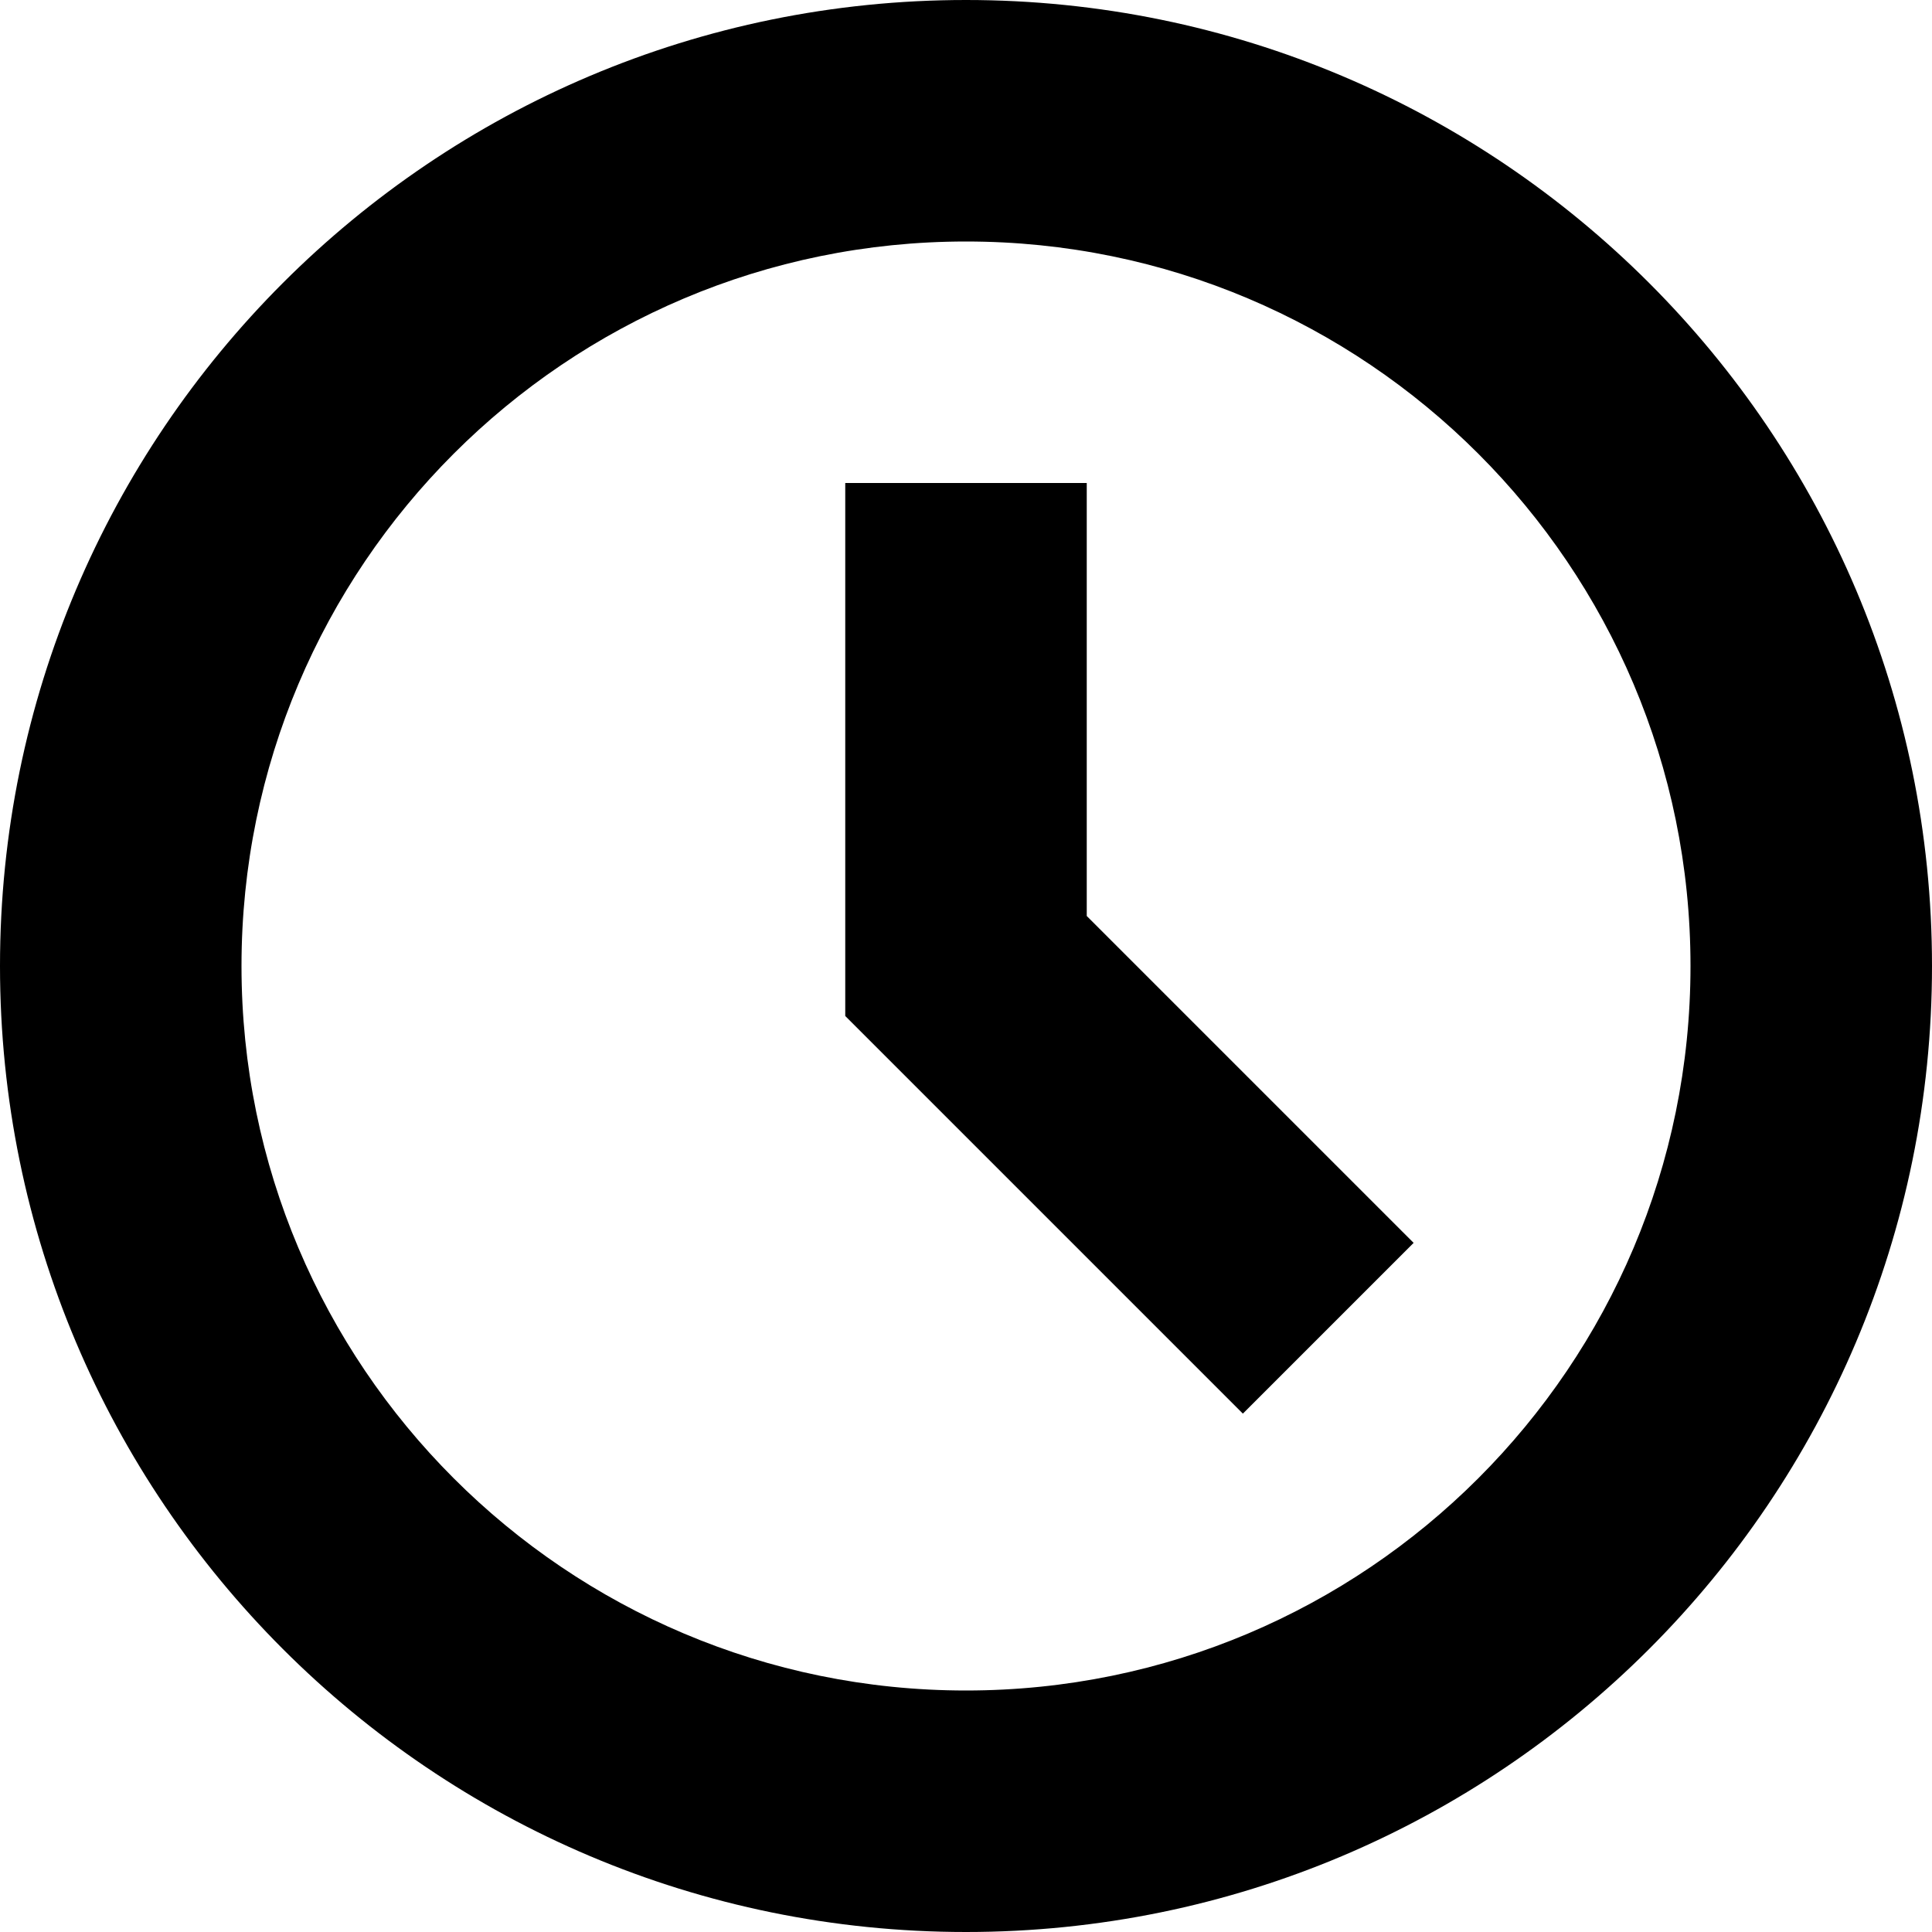
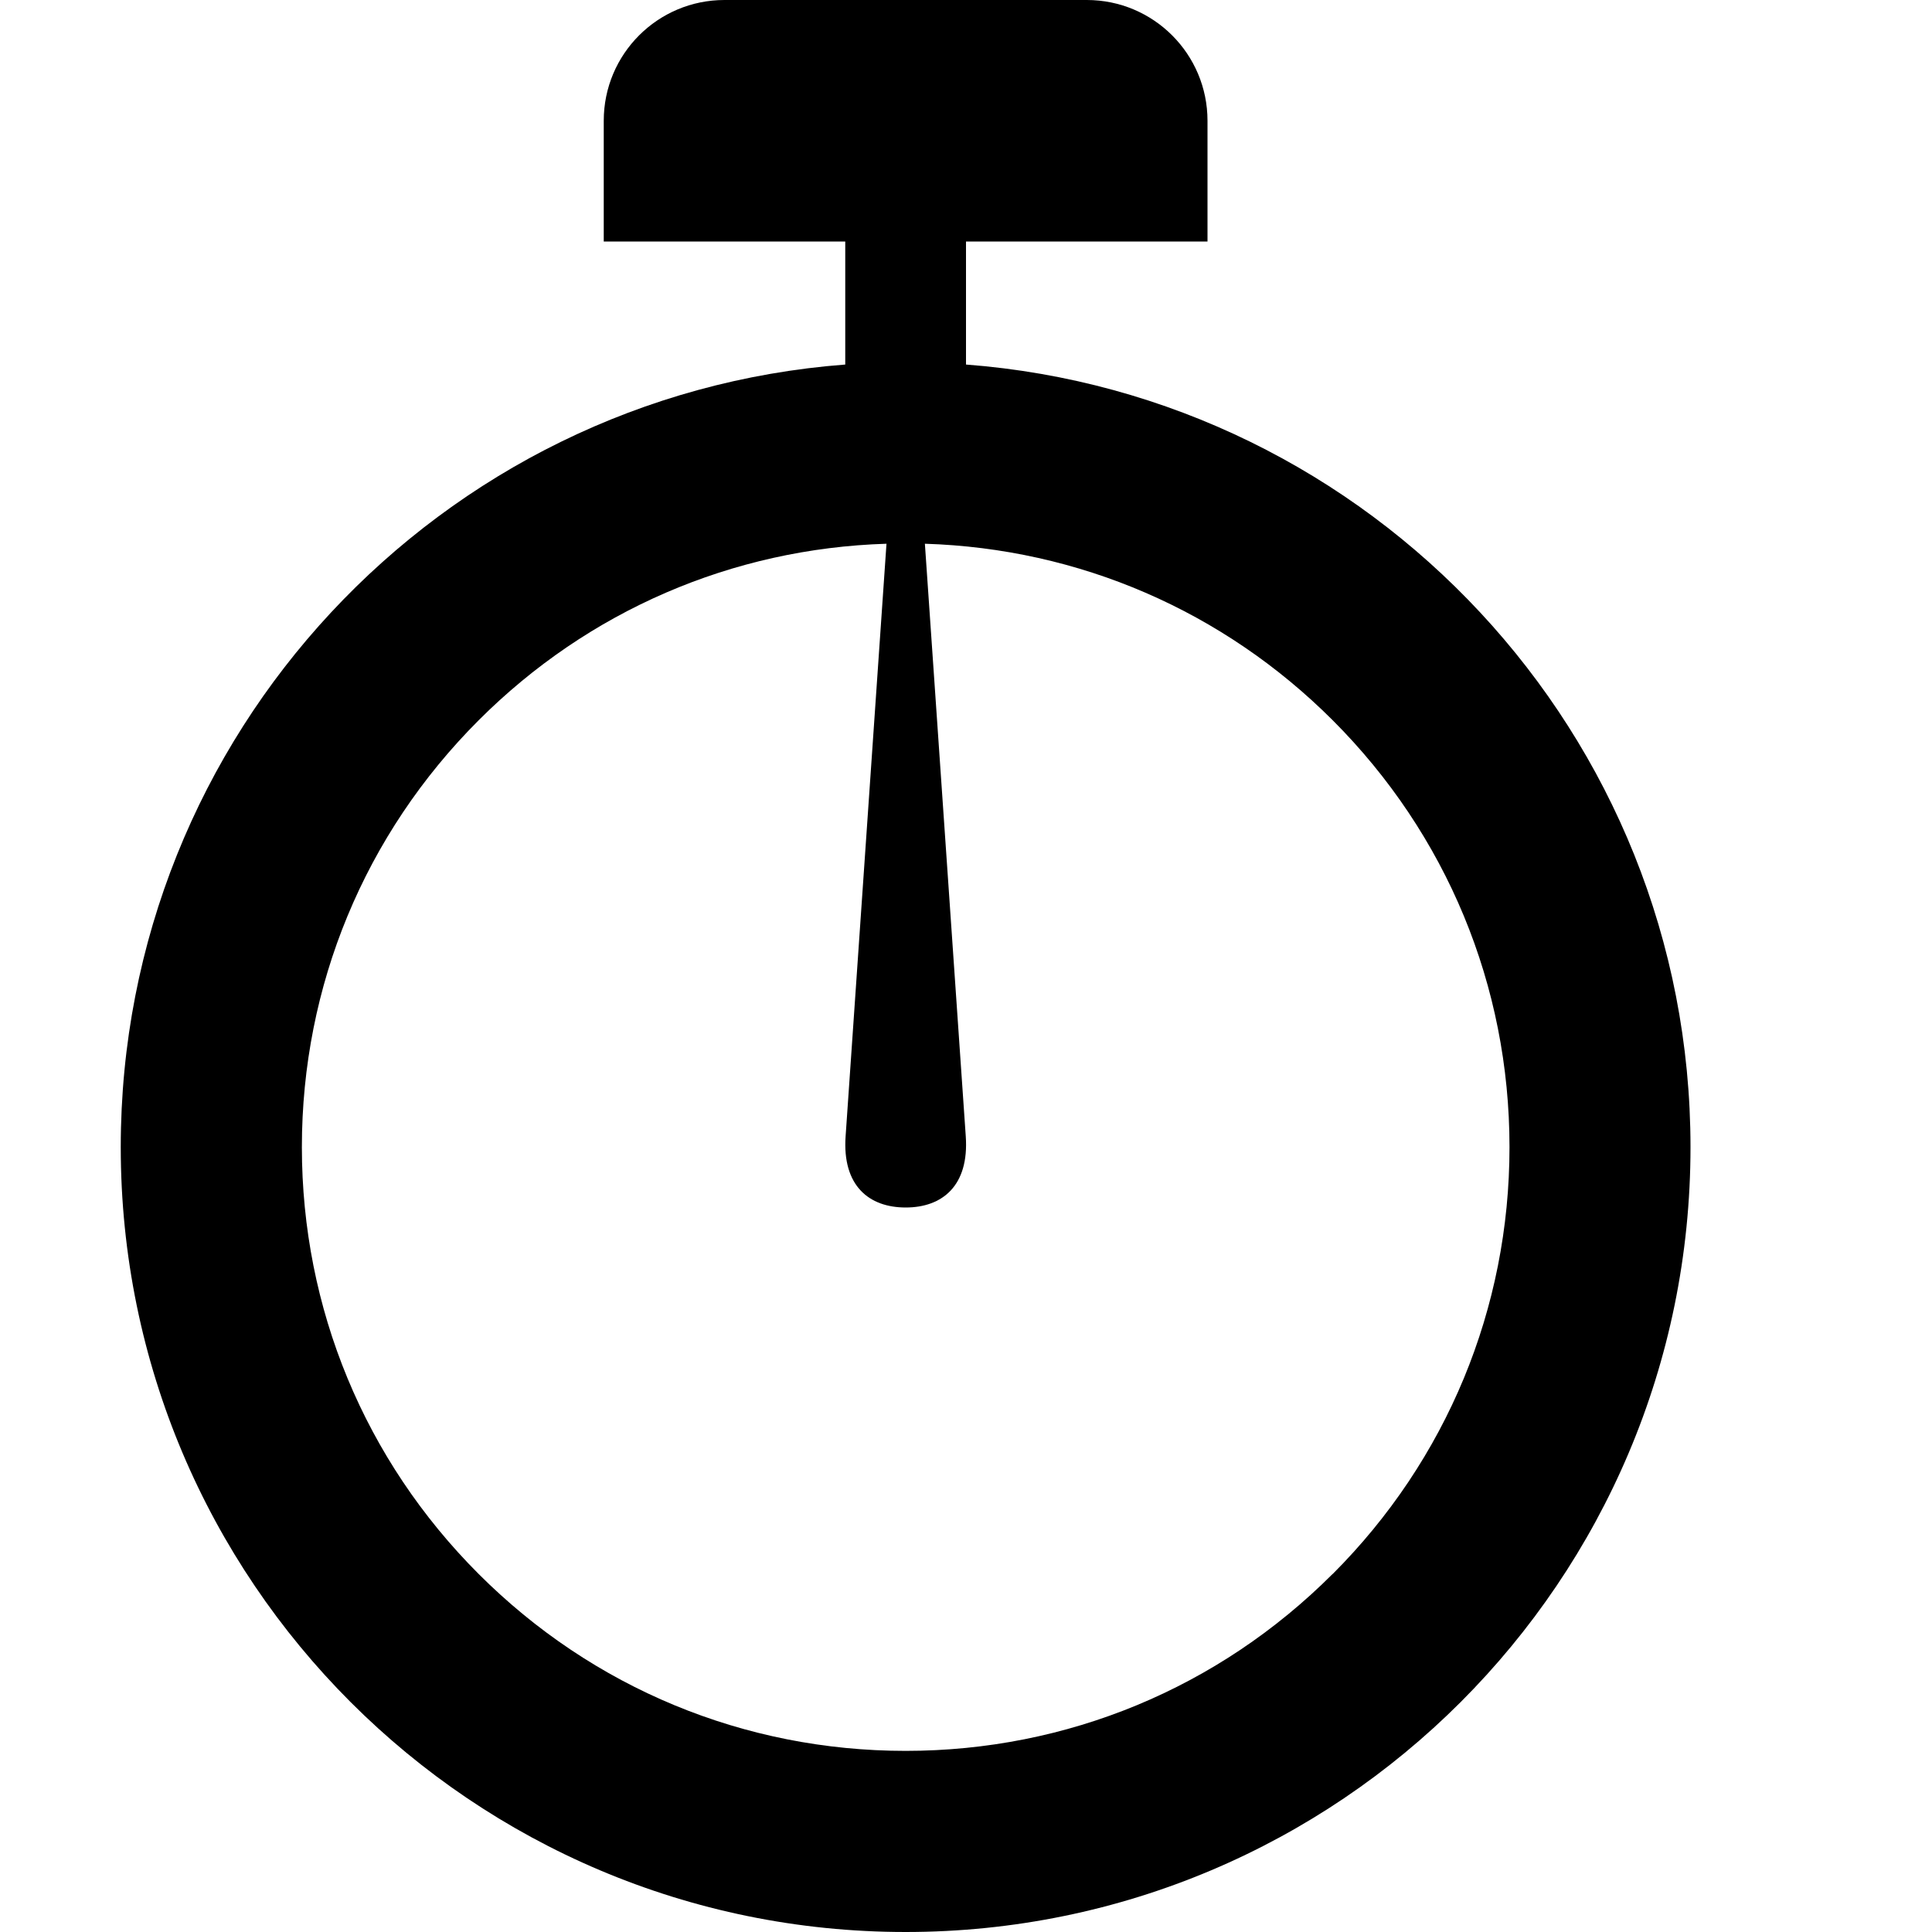
<svg xmlns="http://www.w3.org/2000/svg" version="1.1" width="32" height="32" viewBox="0 0 32 32">
-   <path d="M20.586 23.414l-6.586-6.586v-8.828h4v7.172l5.414 5.414zM16 0c-8.837 0-16 7.163-16 16s7.163 16 16 16 16-7.163 16-16-7.163-16-16-16zM16 28c-6.627 0-12-5.373-12-12s5.373-12 12-12c6.627 0 12 5.373 12 12s-5.373 12-12 12z" />
+   <path d="M16 6.038v-2.038h4v-2c0-1.105-0.895-2-2-2h-6c-1.105 0-2 0.895-2 2v2h4v2.038c-6.712 0.511-12 6.119-12 12.962 0 7.18 5.82 13 13 13s13-5.82 13-13c0-6.843-5.288-12.451-12-12.962zM22.071 26.071c-1.889 1.889-4.4 2.929-7.071 2.929s-5.182-1.040-7.071-2.929c-1.889-1.889-2.929-4.4-2.929-7.071s1.040-5.182 2.929-7.071c1.814-1.814 4.201-2.844 6.754-2.923l-0.677 9.813c-0.058 0.822 0.389 1.181 0.995 1.181s1.053-0.36 0.995-1.181l-0.677-9.813c2.552 0.079 4.94 1.11 6.754 2.923 1.889 1.889 2.929 4.4 2.929 7.071s-1.040 5.182-2.929 7.071z" />
</svg>
